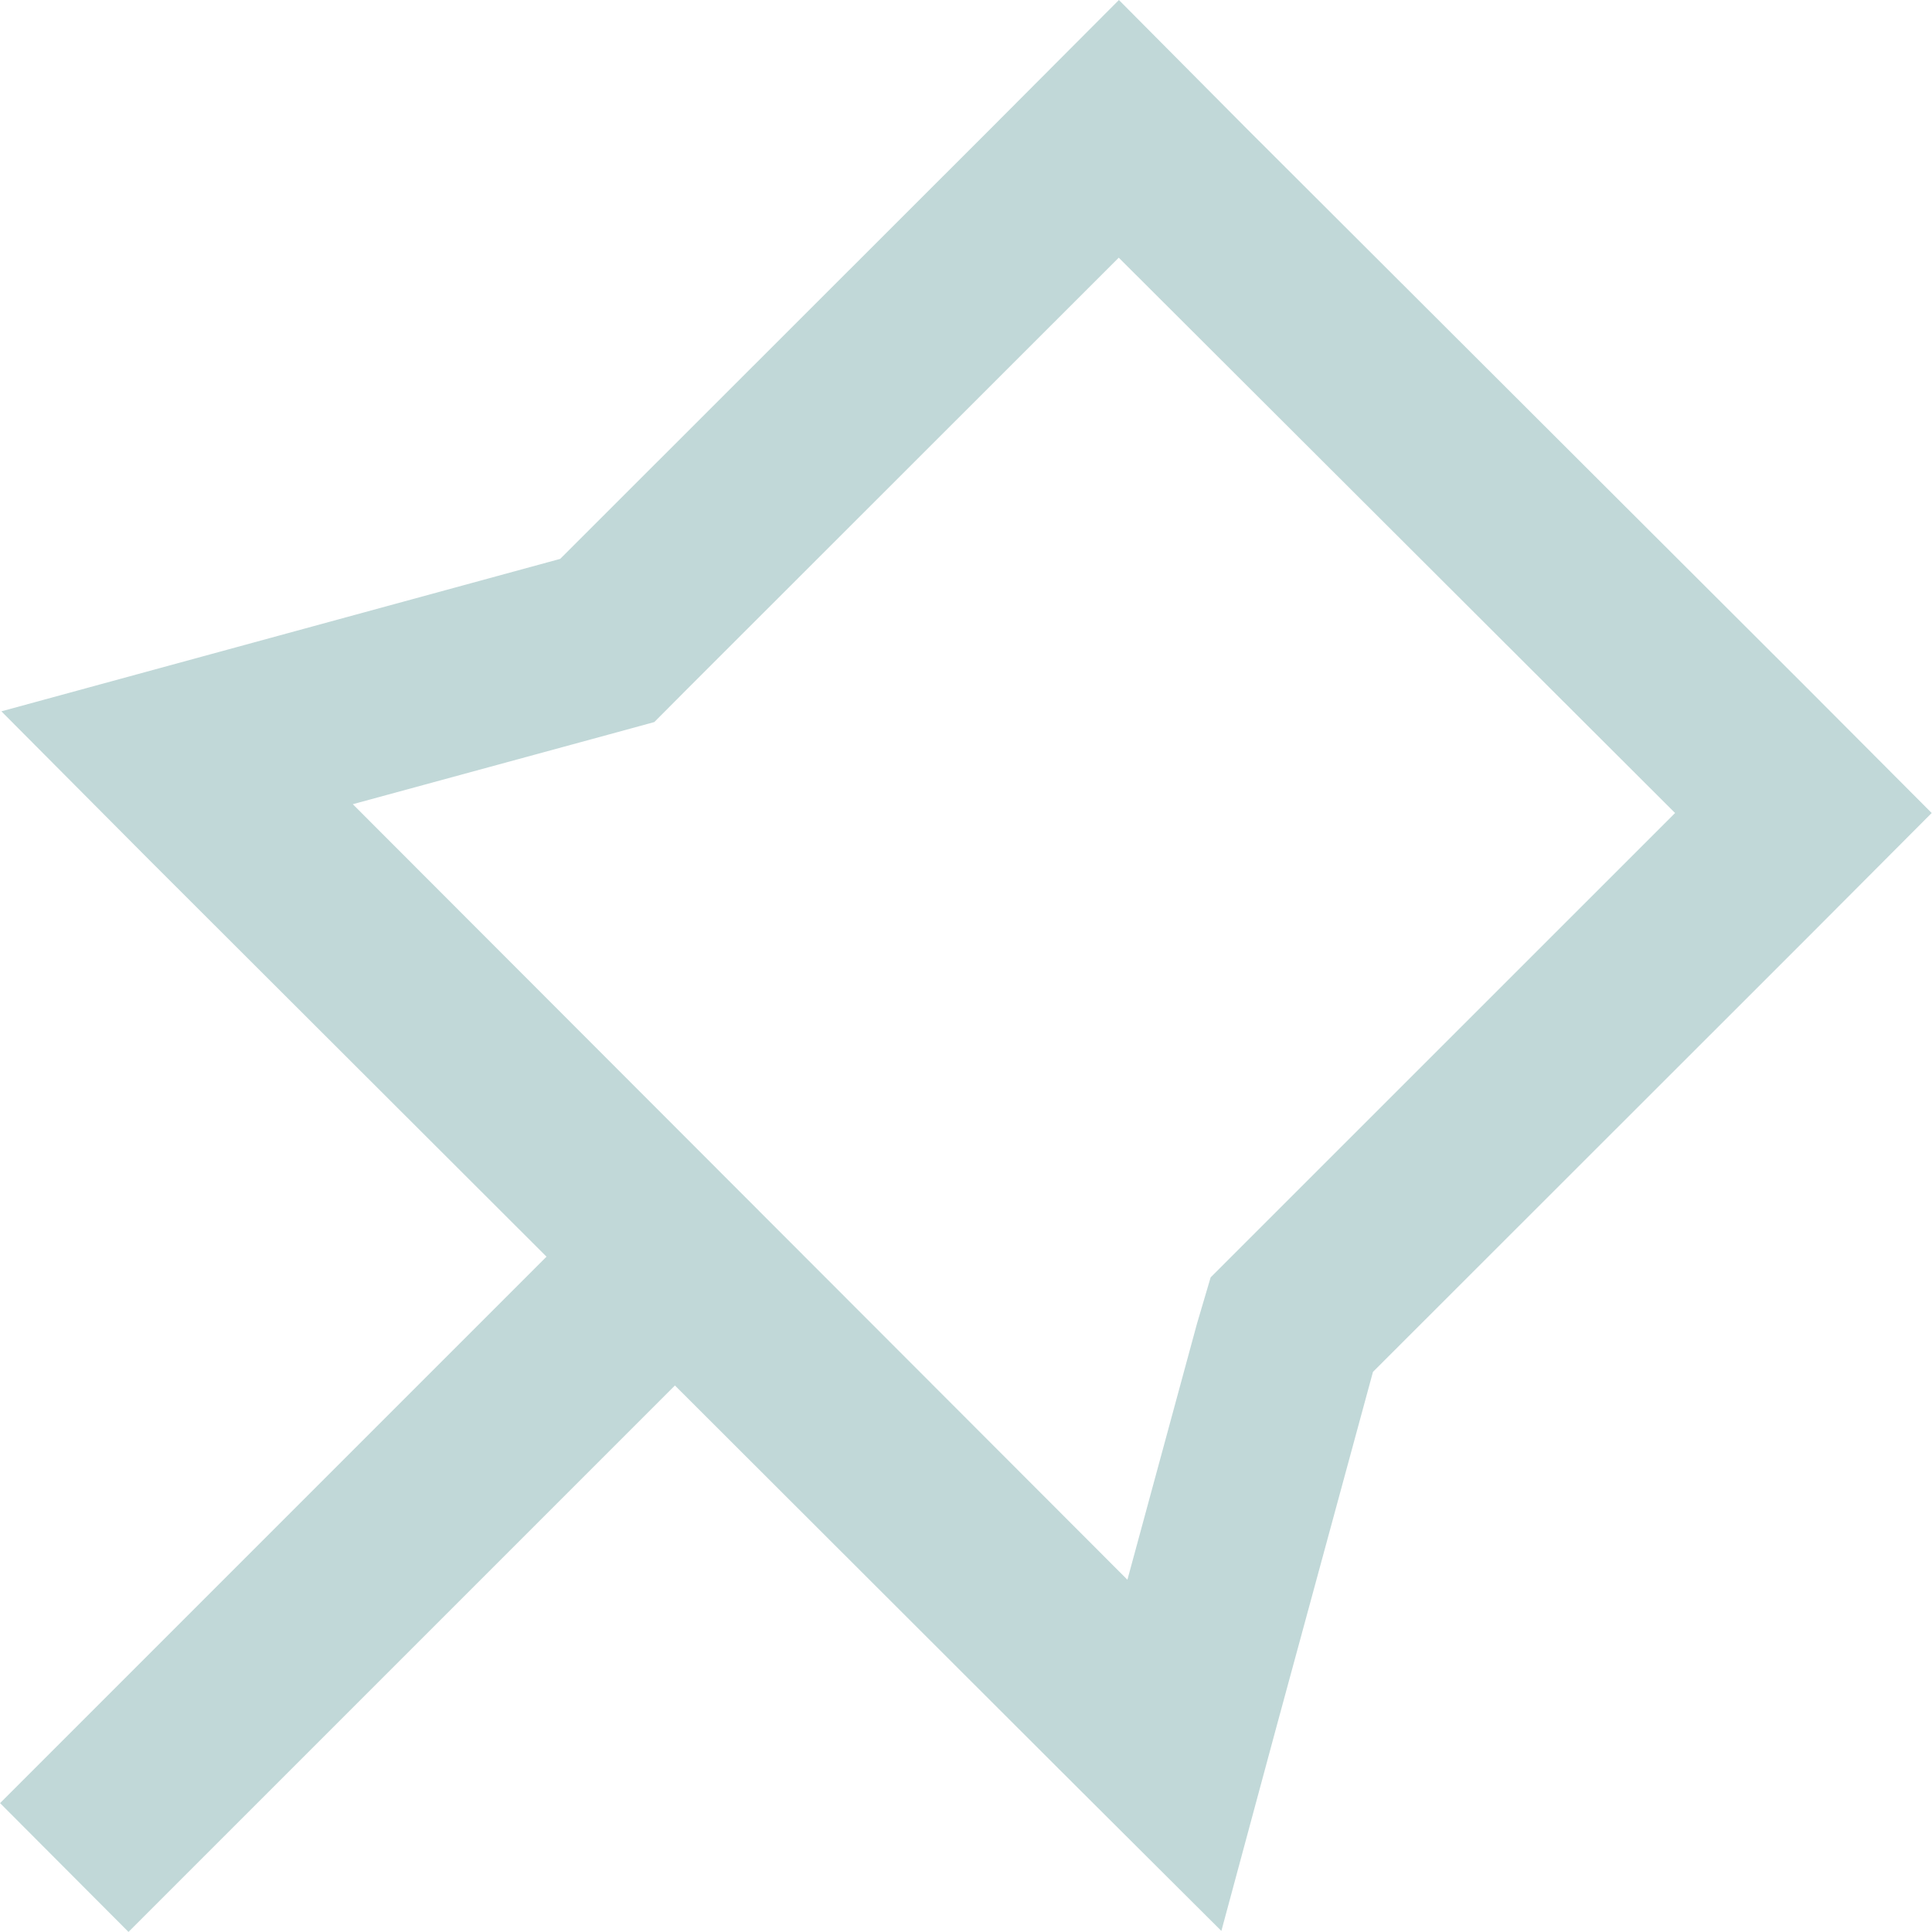
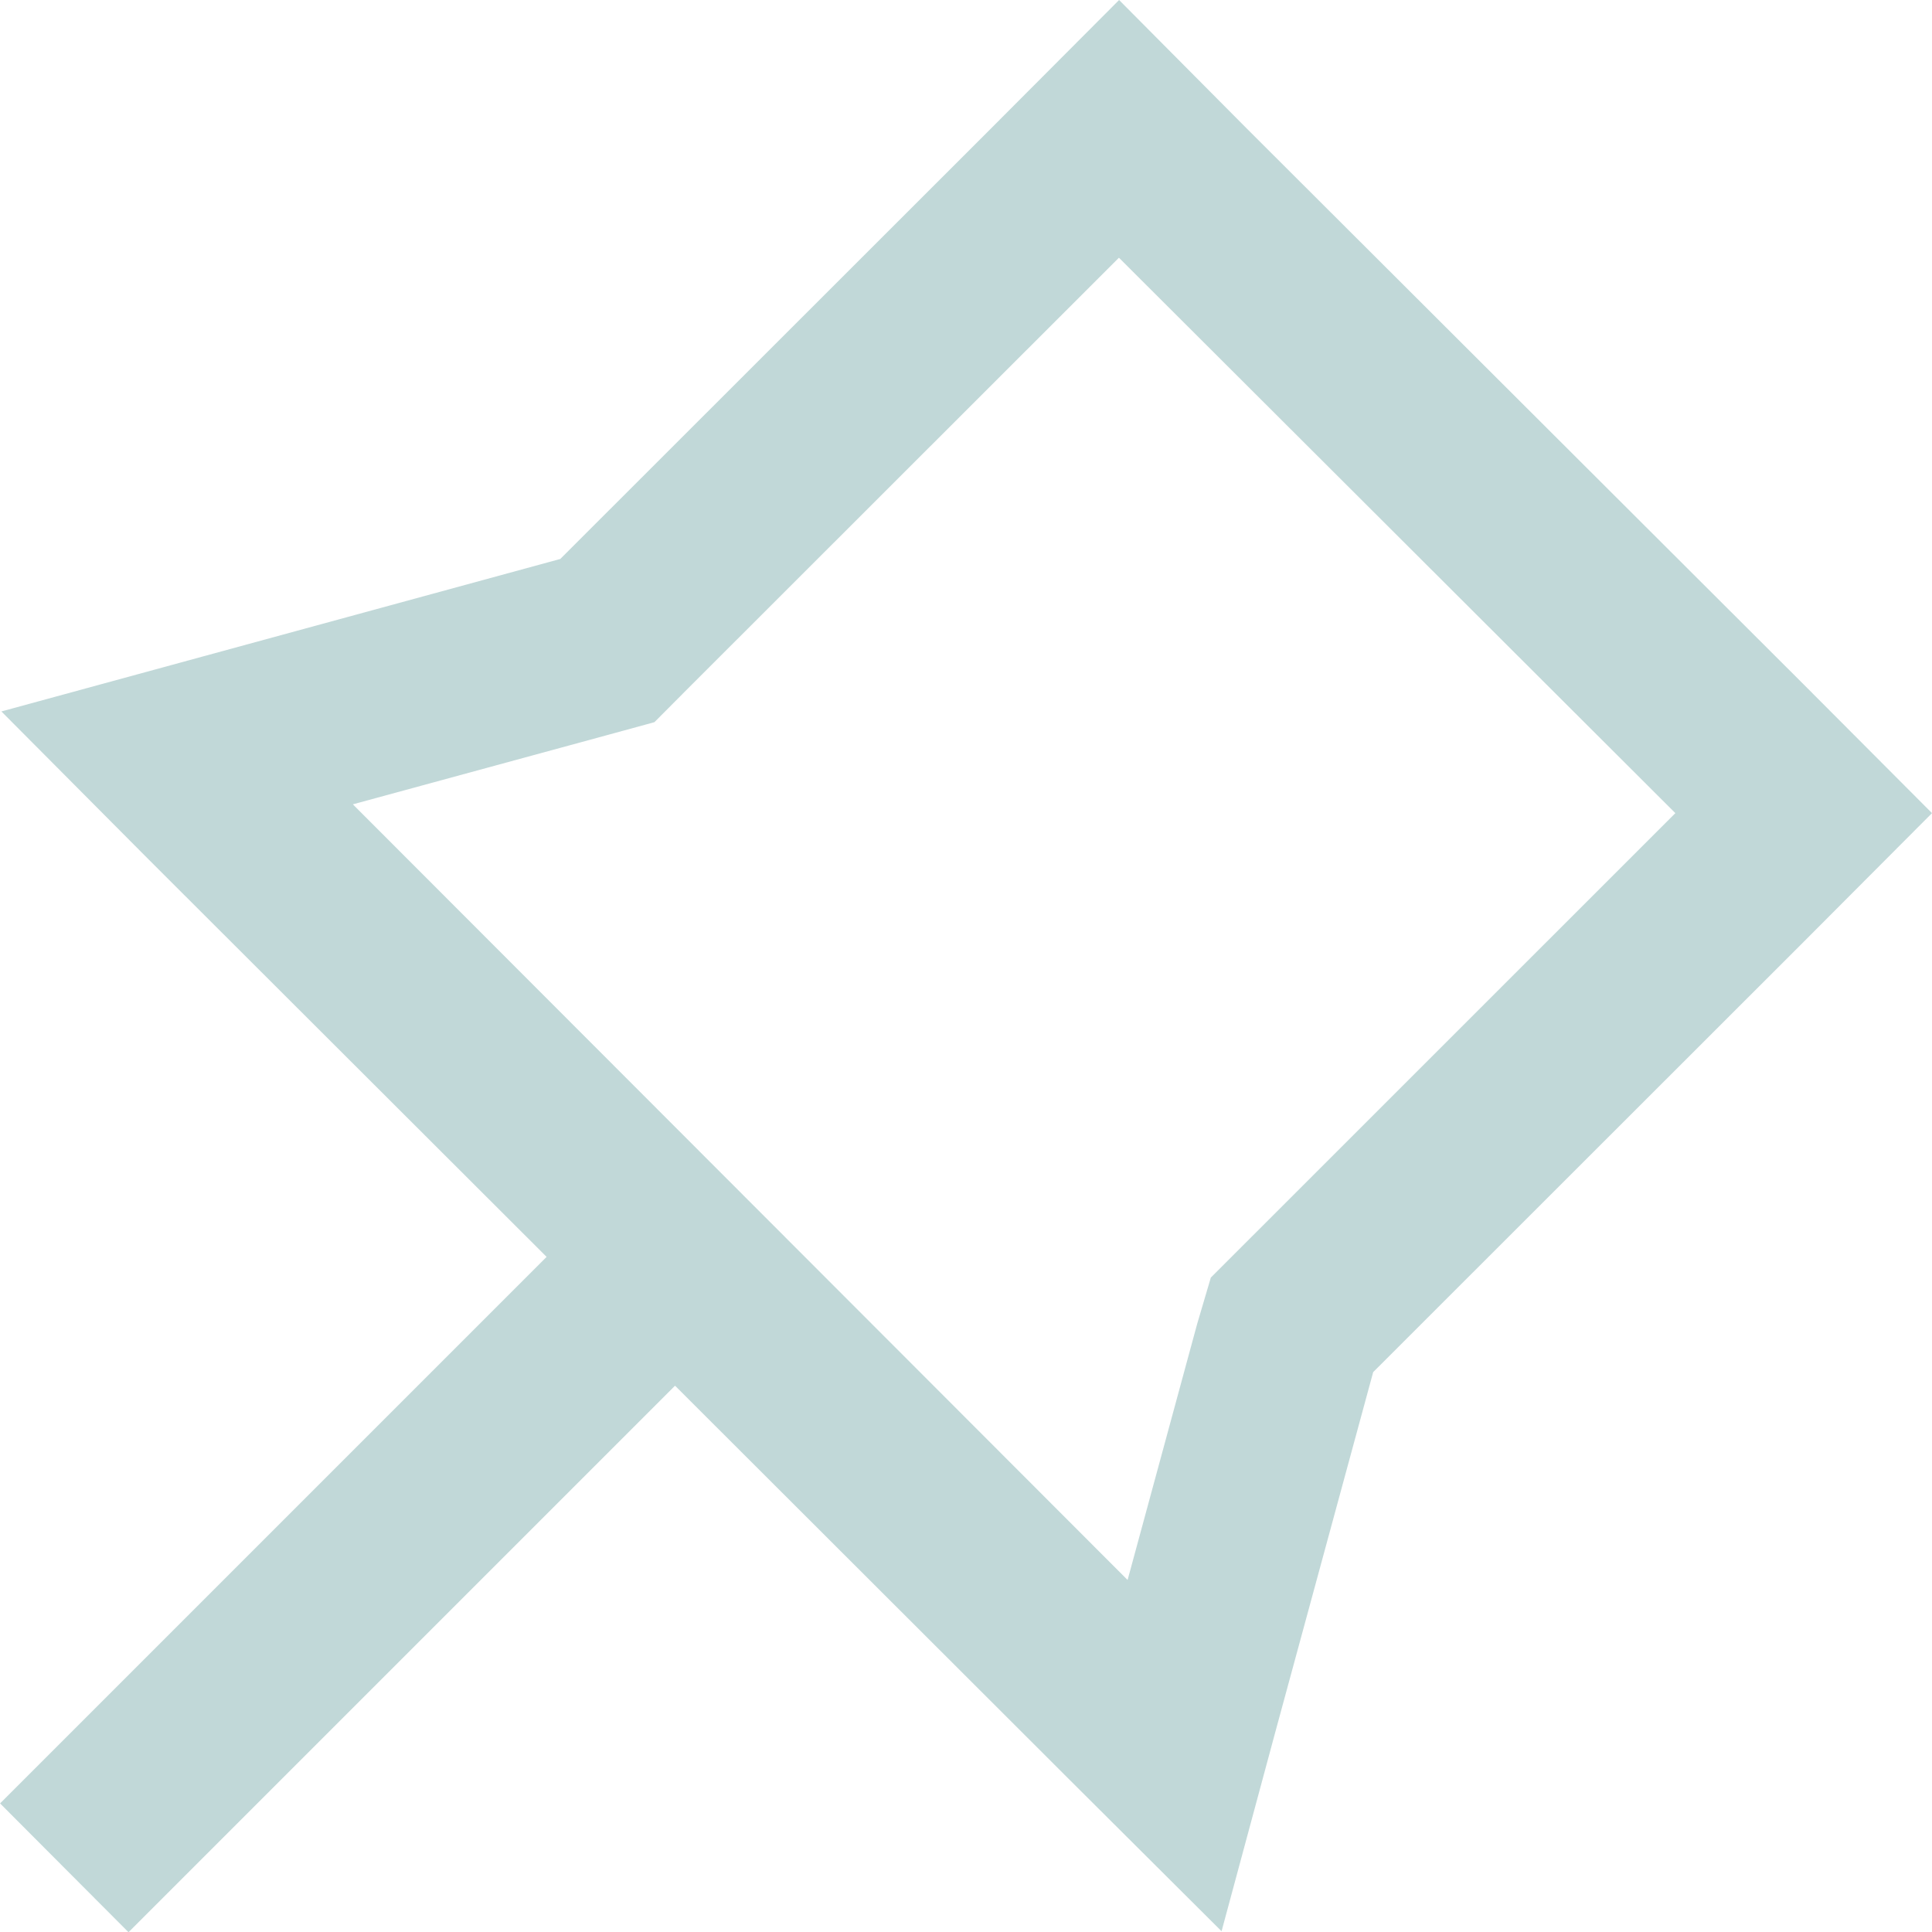
- <svg xmlns="http://www.w3.org/2000/svg" width="25" height="25.004" viewBox="0 0 25 25.004">
-   <path id="icon-favorite" d="M1760.988,370.539l.6-.164.442-.444,5.569-5.566,7.2,7.187-5.569,5.568-.442.442-.177.6-.9,3.313-10.025-10.037Zm6.613-9.509-1.662,1.667-5.569,5.566-4.615,1.259-2.617.714,1.91,1.92,5.145,5.138-7.072,7.072,1.662,1.667,7.072-7.072L1767,384.1l1.927,1.92.707-2.62,1.255-4.615,5.569-5.566,1.662-1.667-1.662-1.667-7.2-7.187Z" transform="translate(-1753.12 -361.03)" fill="#c1d8d8" fill-rule="evenodd" />
+ <svg xmlns="http://www.w3.org/2000/svg" width="25" height="25" viewBox="0 0 25 25">
+   <path fill="#c1d8d8" fill-rule="evenodd" d="M7.868 9.509l.6-.164.442-.444 5.569-5.566 7.2 7.187-5.569 5.568-.442.442-.177.6-.9 3.313L4.566 10.408zM14.481 0l-1.662 1.667L7.25 7.233 2.635 8.492l-2.617.714 1.91 1.92 5.145 5.138-7.072 7.072 1.662 1.667 7.072-7.072 5.145 5.139 1.927 1.92.707-2.62 1.255-4.615 5.569-5.566L25 10.522l-1.662-1.667-7.2-7.187z" />
</svg>
